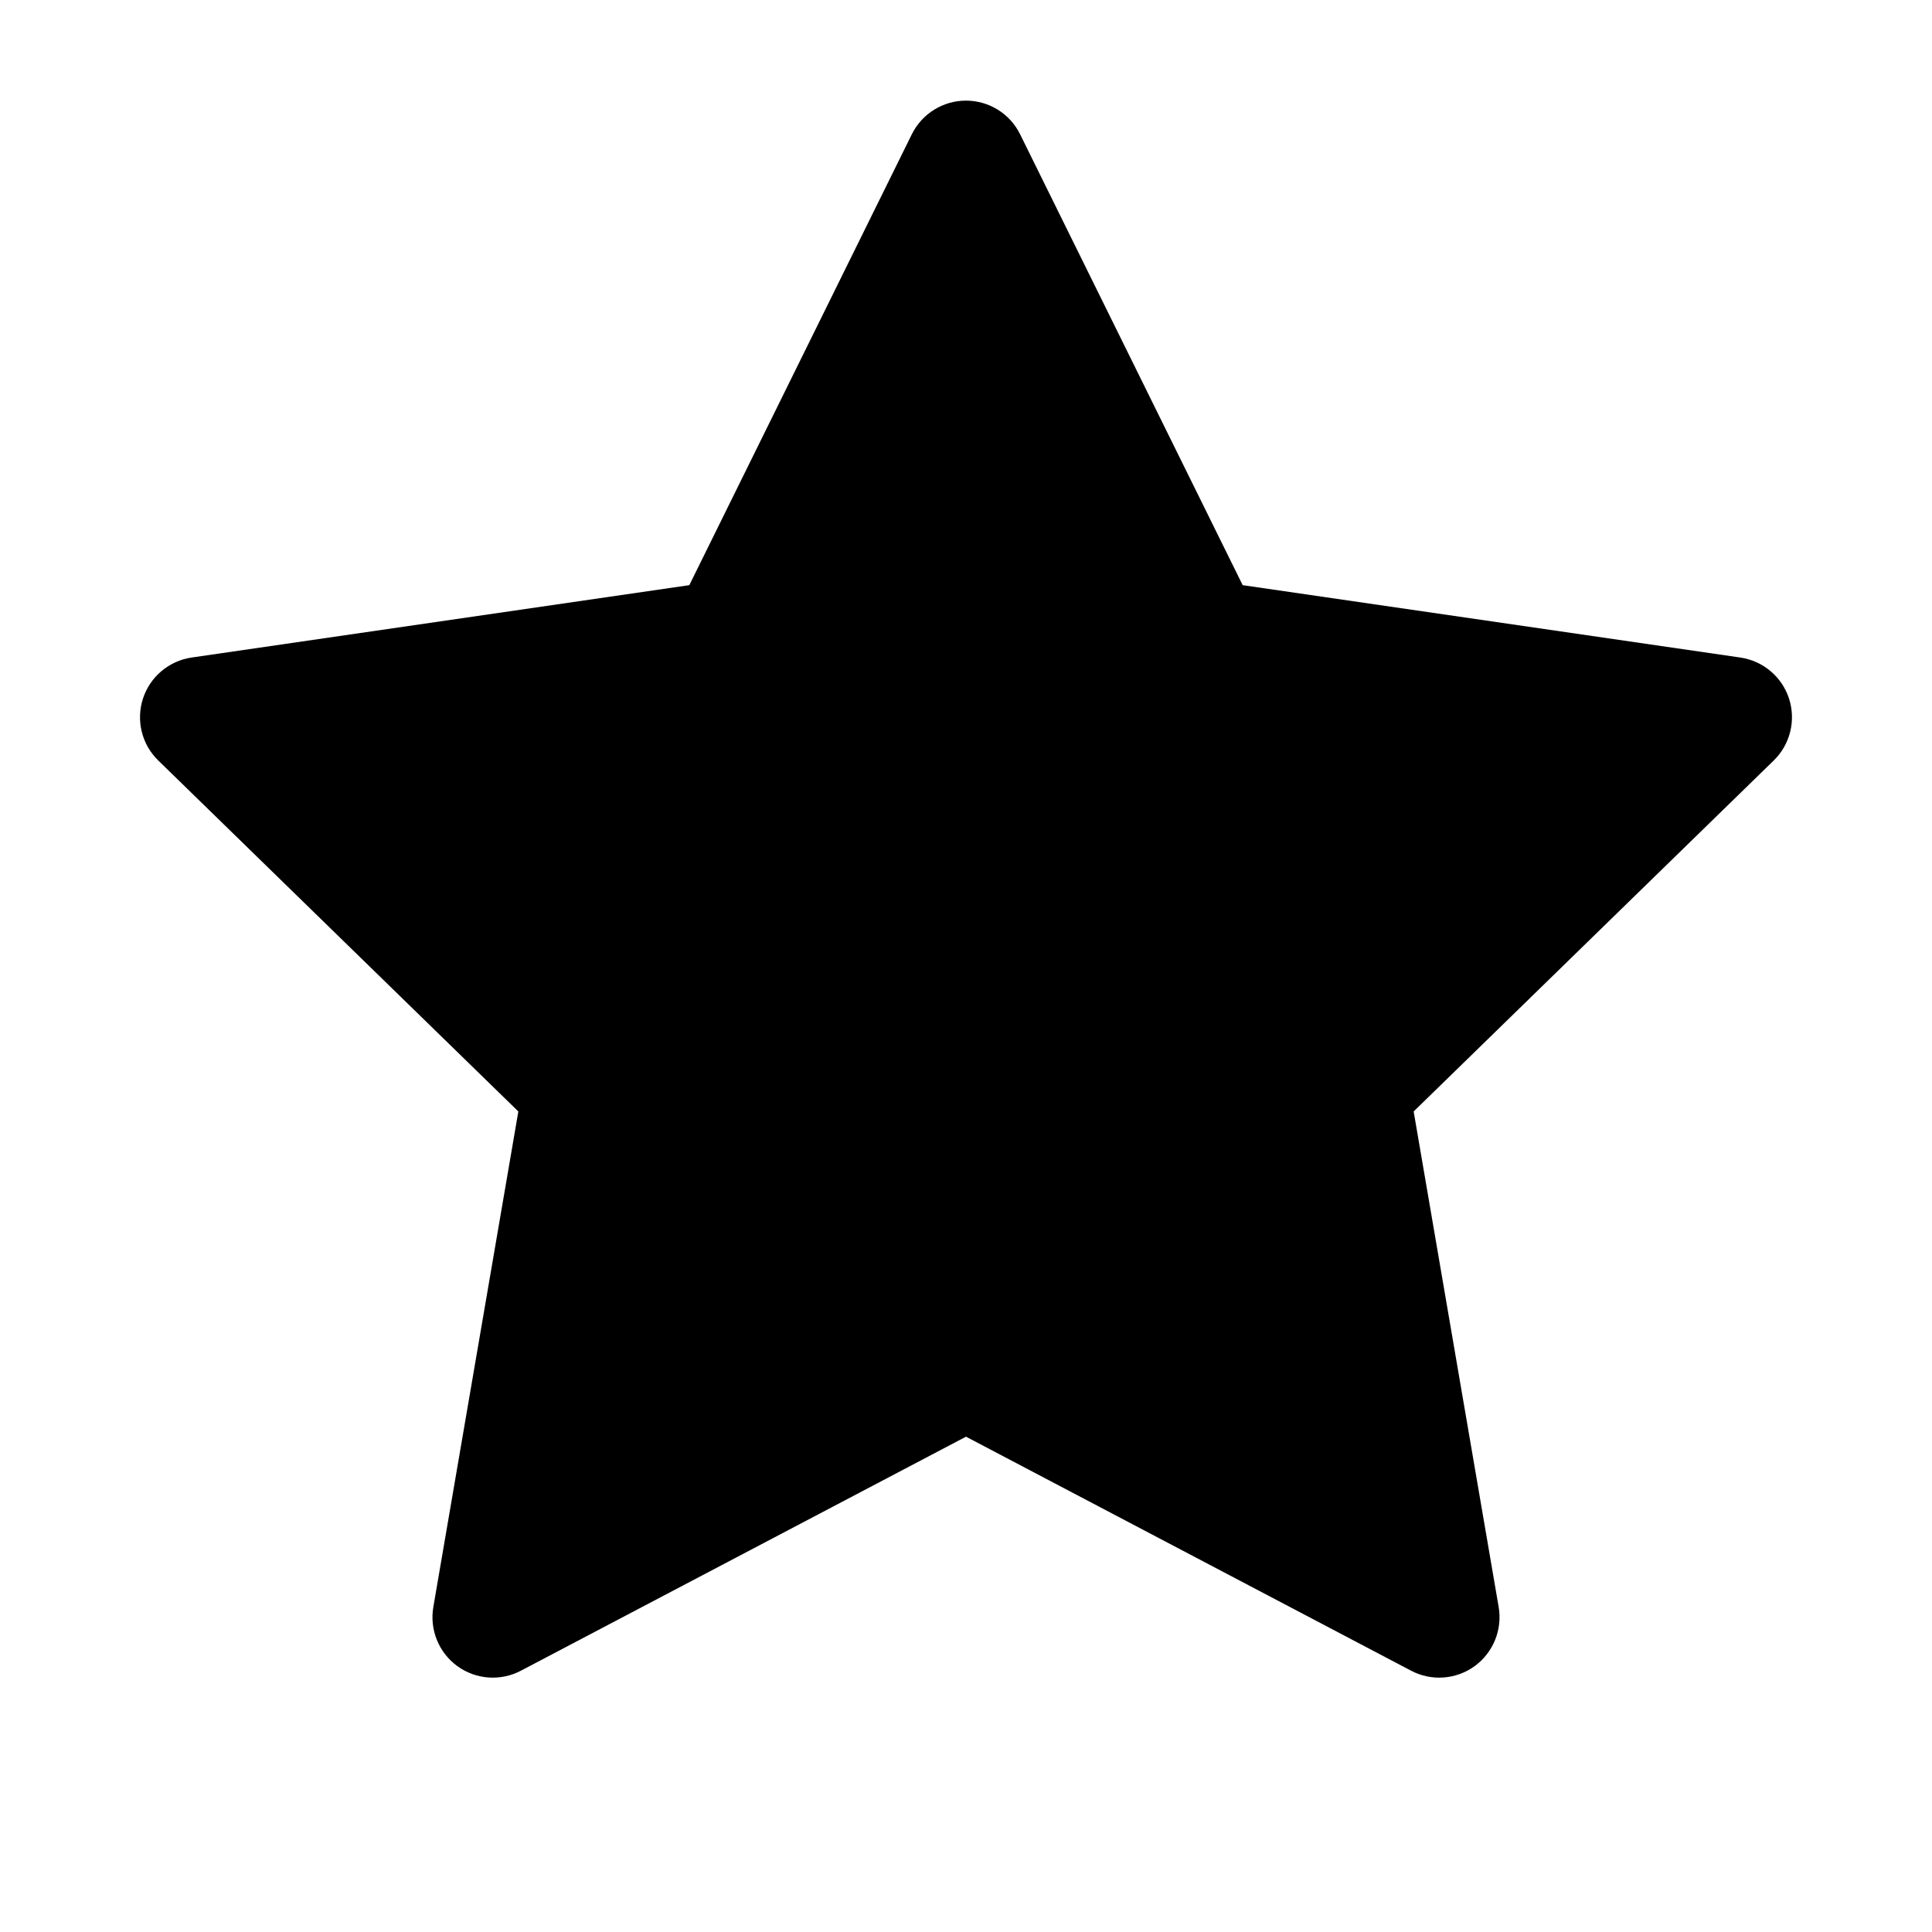
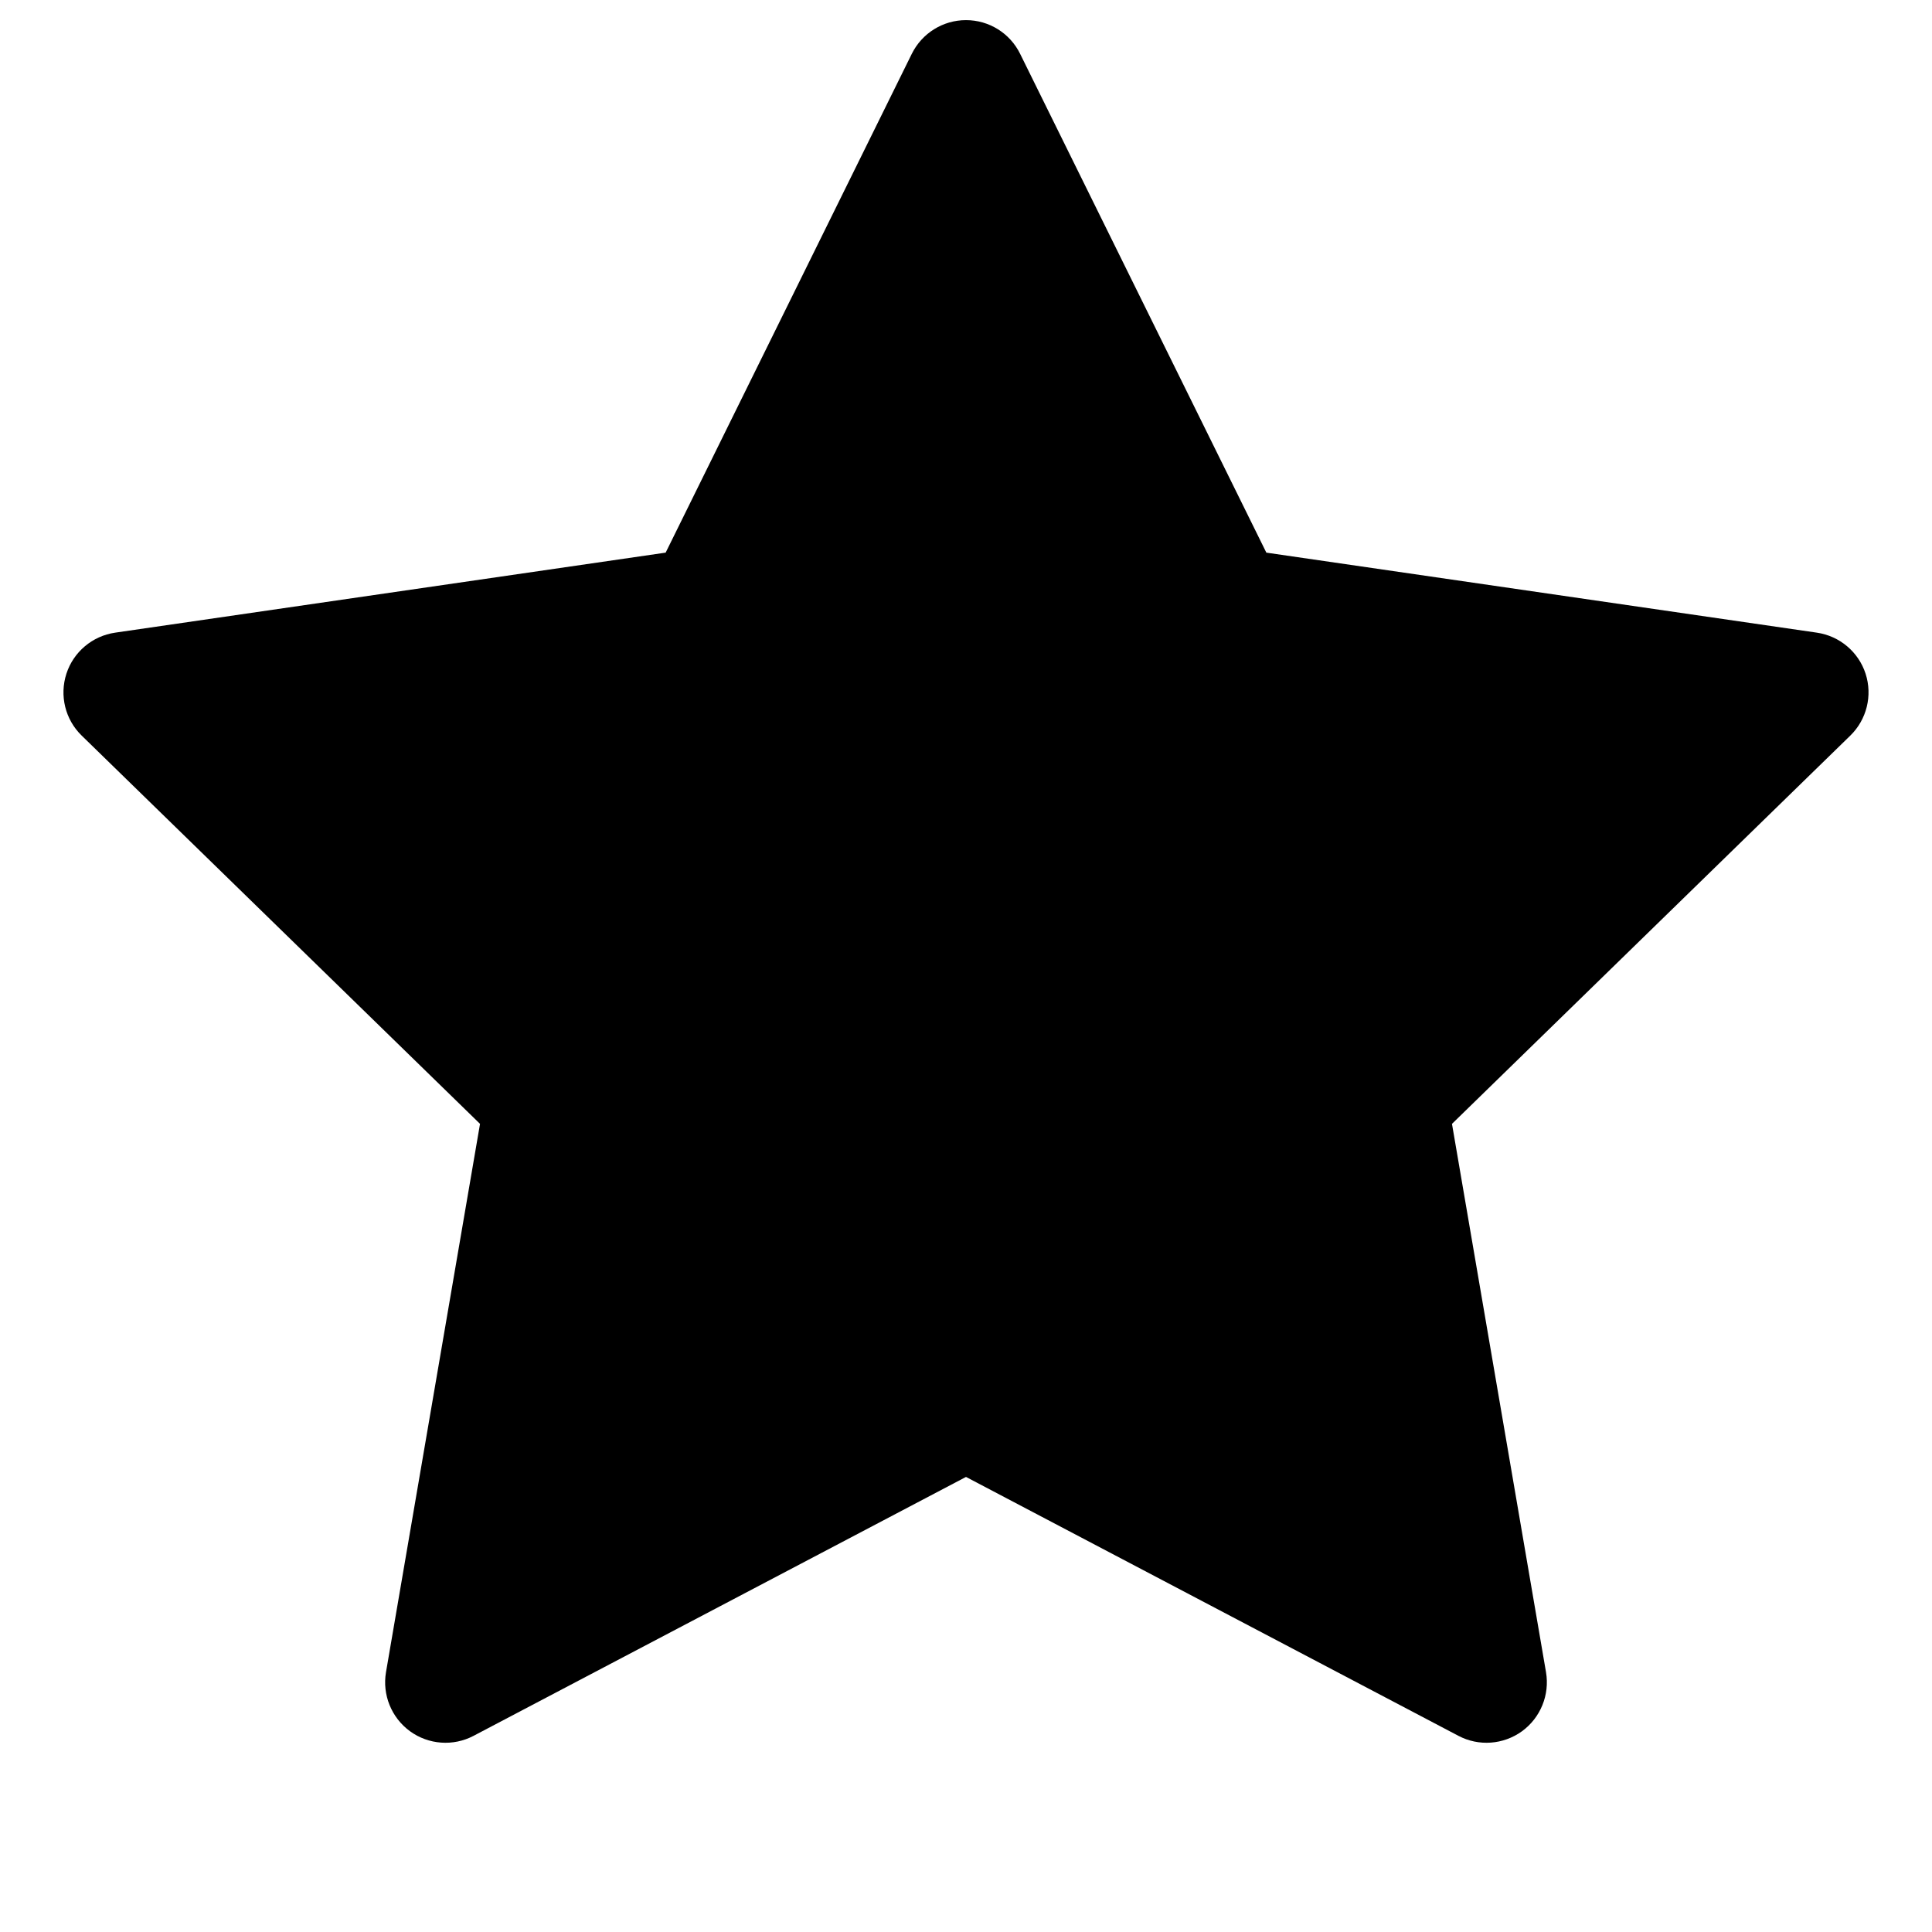
<svg xmlns="http://www.w3.org/2000/svg" width="24" height="24" viewBox="0 0 24 24">
-   <path fill-rule="evenodd" clip-rule="evenodd" d="M12.672 1.668C12.546 1.412 12.285 1.25 12 1.25C11.714 1.25 11.454 1.412 11.327 1.668L8.563 7.269L2.381 8.168C2.099 8.209 1.864 8.407 1.776 8.678C1.688 8.95 1.761 9.248 1.966 9.447L6.439 13.807L5.383 19.963C5.335 20.245 5.45 20.529 5.681 20.697C5.912 20.865 6.218 20.887 6.471 20.754L12 17.847L17.529 20.754C17.781 20.887 18.088 20.865 18.319 20.697C18.549 20.529 18.665 20.245 18.617 19.963L17.561 13.807L22.034 9.447C22.238 9.248 22.312 8.95 22.224 8.678C22.136 8.407 21.901 8.209 21.618 8.168L15.437 7.269L12.672 1.668Z" />
+   <path fill-rule="evenodd" clip-rule="evenodd" d="M12.672 0.668C12.546 0.412 12.286 0.25 12 0.25C11.714 0.25 11.454 0.412 11.327 0.668L8.269 6.865L1.431 7.859C1.148 7.9 0.913 8.098 0.825 8.369C0.737 8.641 0.81 8.939 1.015 9.138L5.963 13.961L4.795 20.772C4.747 21.054 4.863 21.338 5.093 21.506C5.324 21.674 5.631 21.696 5.883 21.563L12 18.347L18.117 21.563C18.369 21.696 18.675 21.674 18.907 21.506C19.137 21.338 19.253 21.054 19.205 20.772L18.037 13.961L22.985 9.138C23.189 8.939 23.263 8.641 23.175 8.369C23.087 8.098 22.852 7.9 22.569 7.859L15.731 6.865L12.672 0.668Z" />
</svg>
